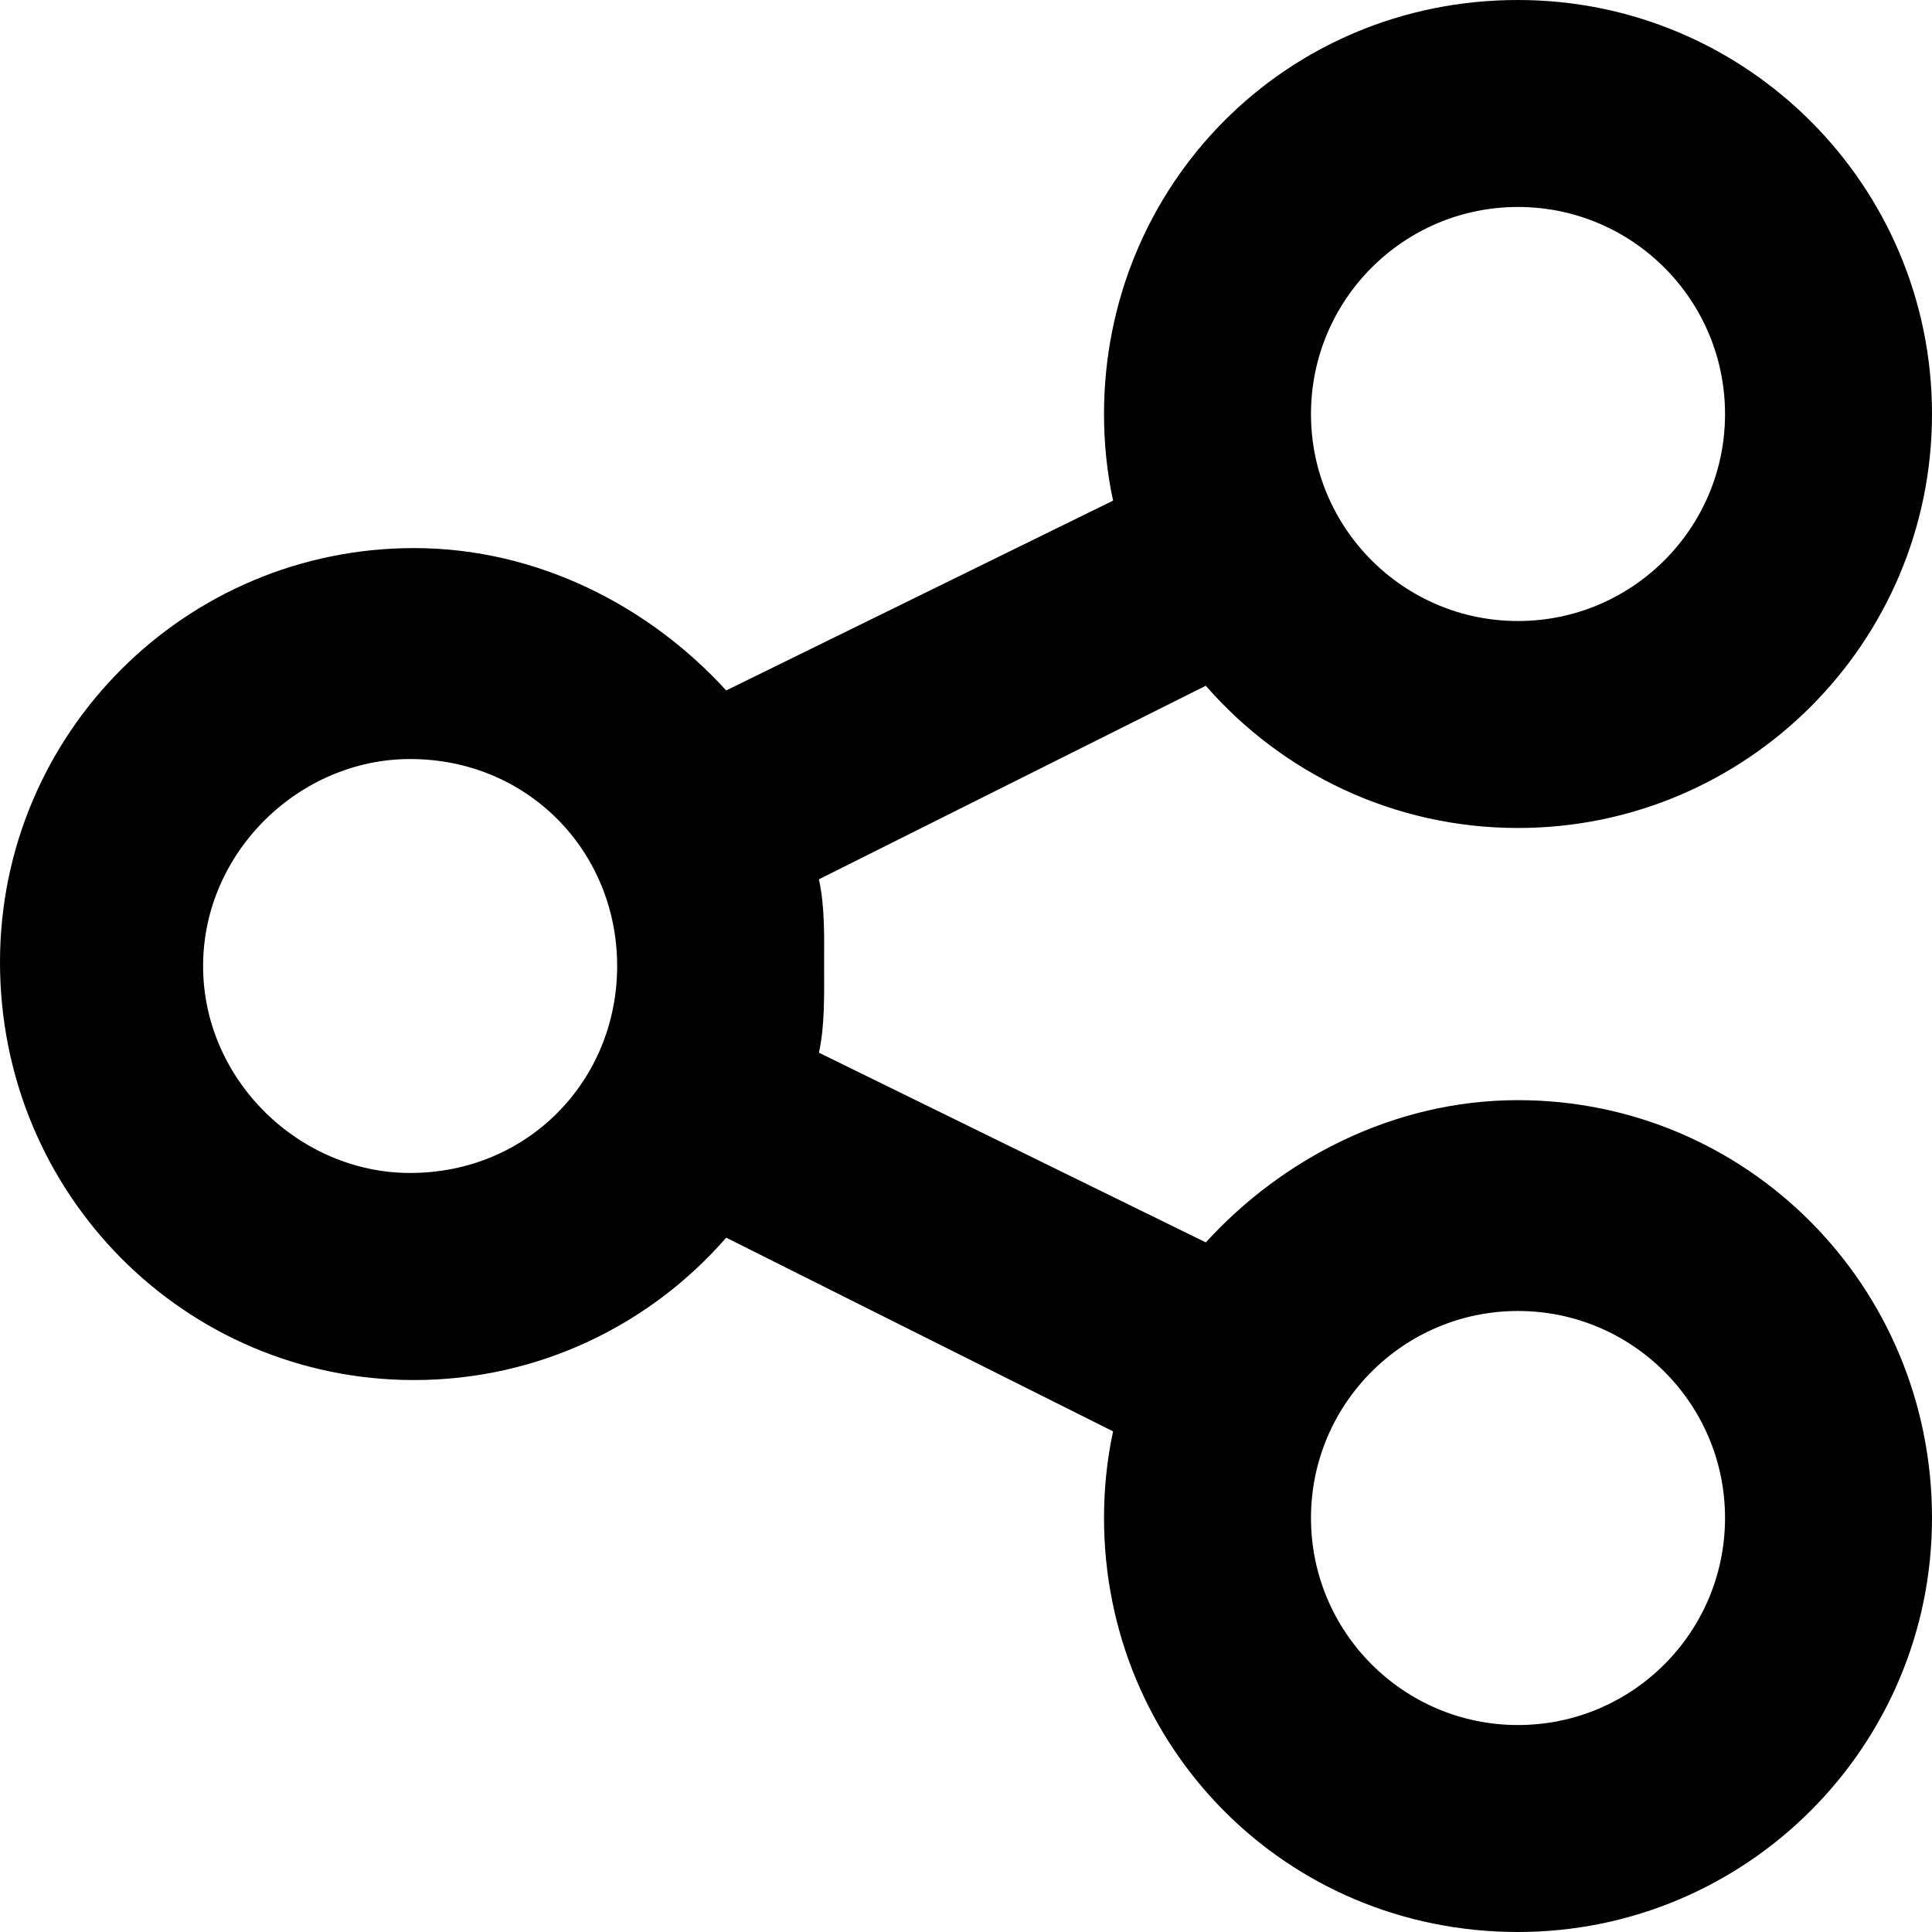
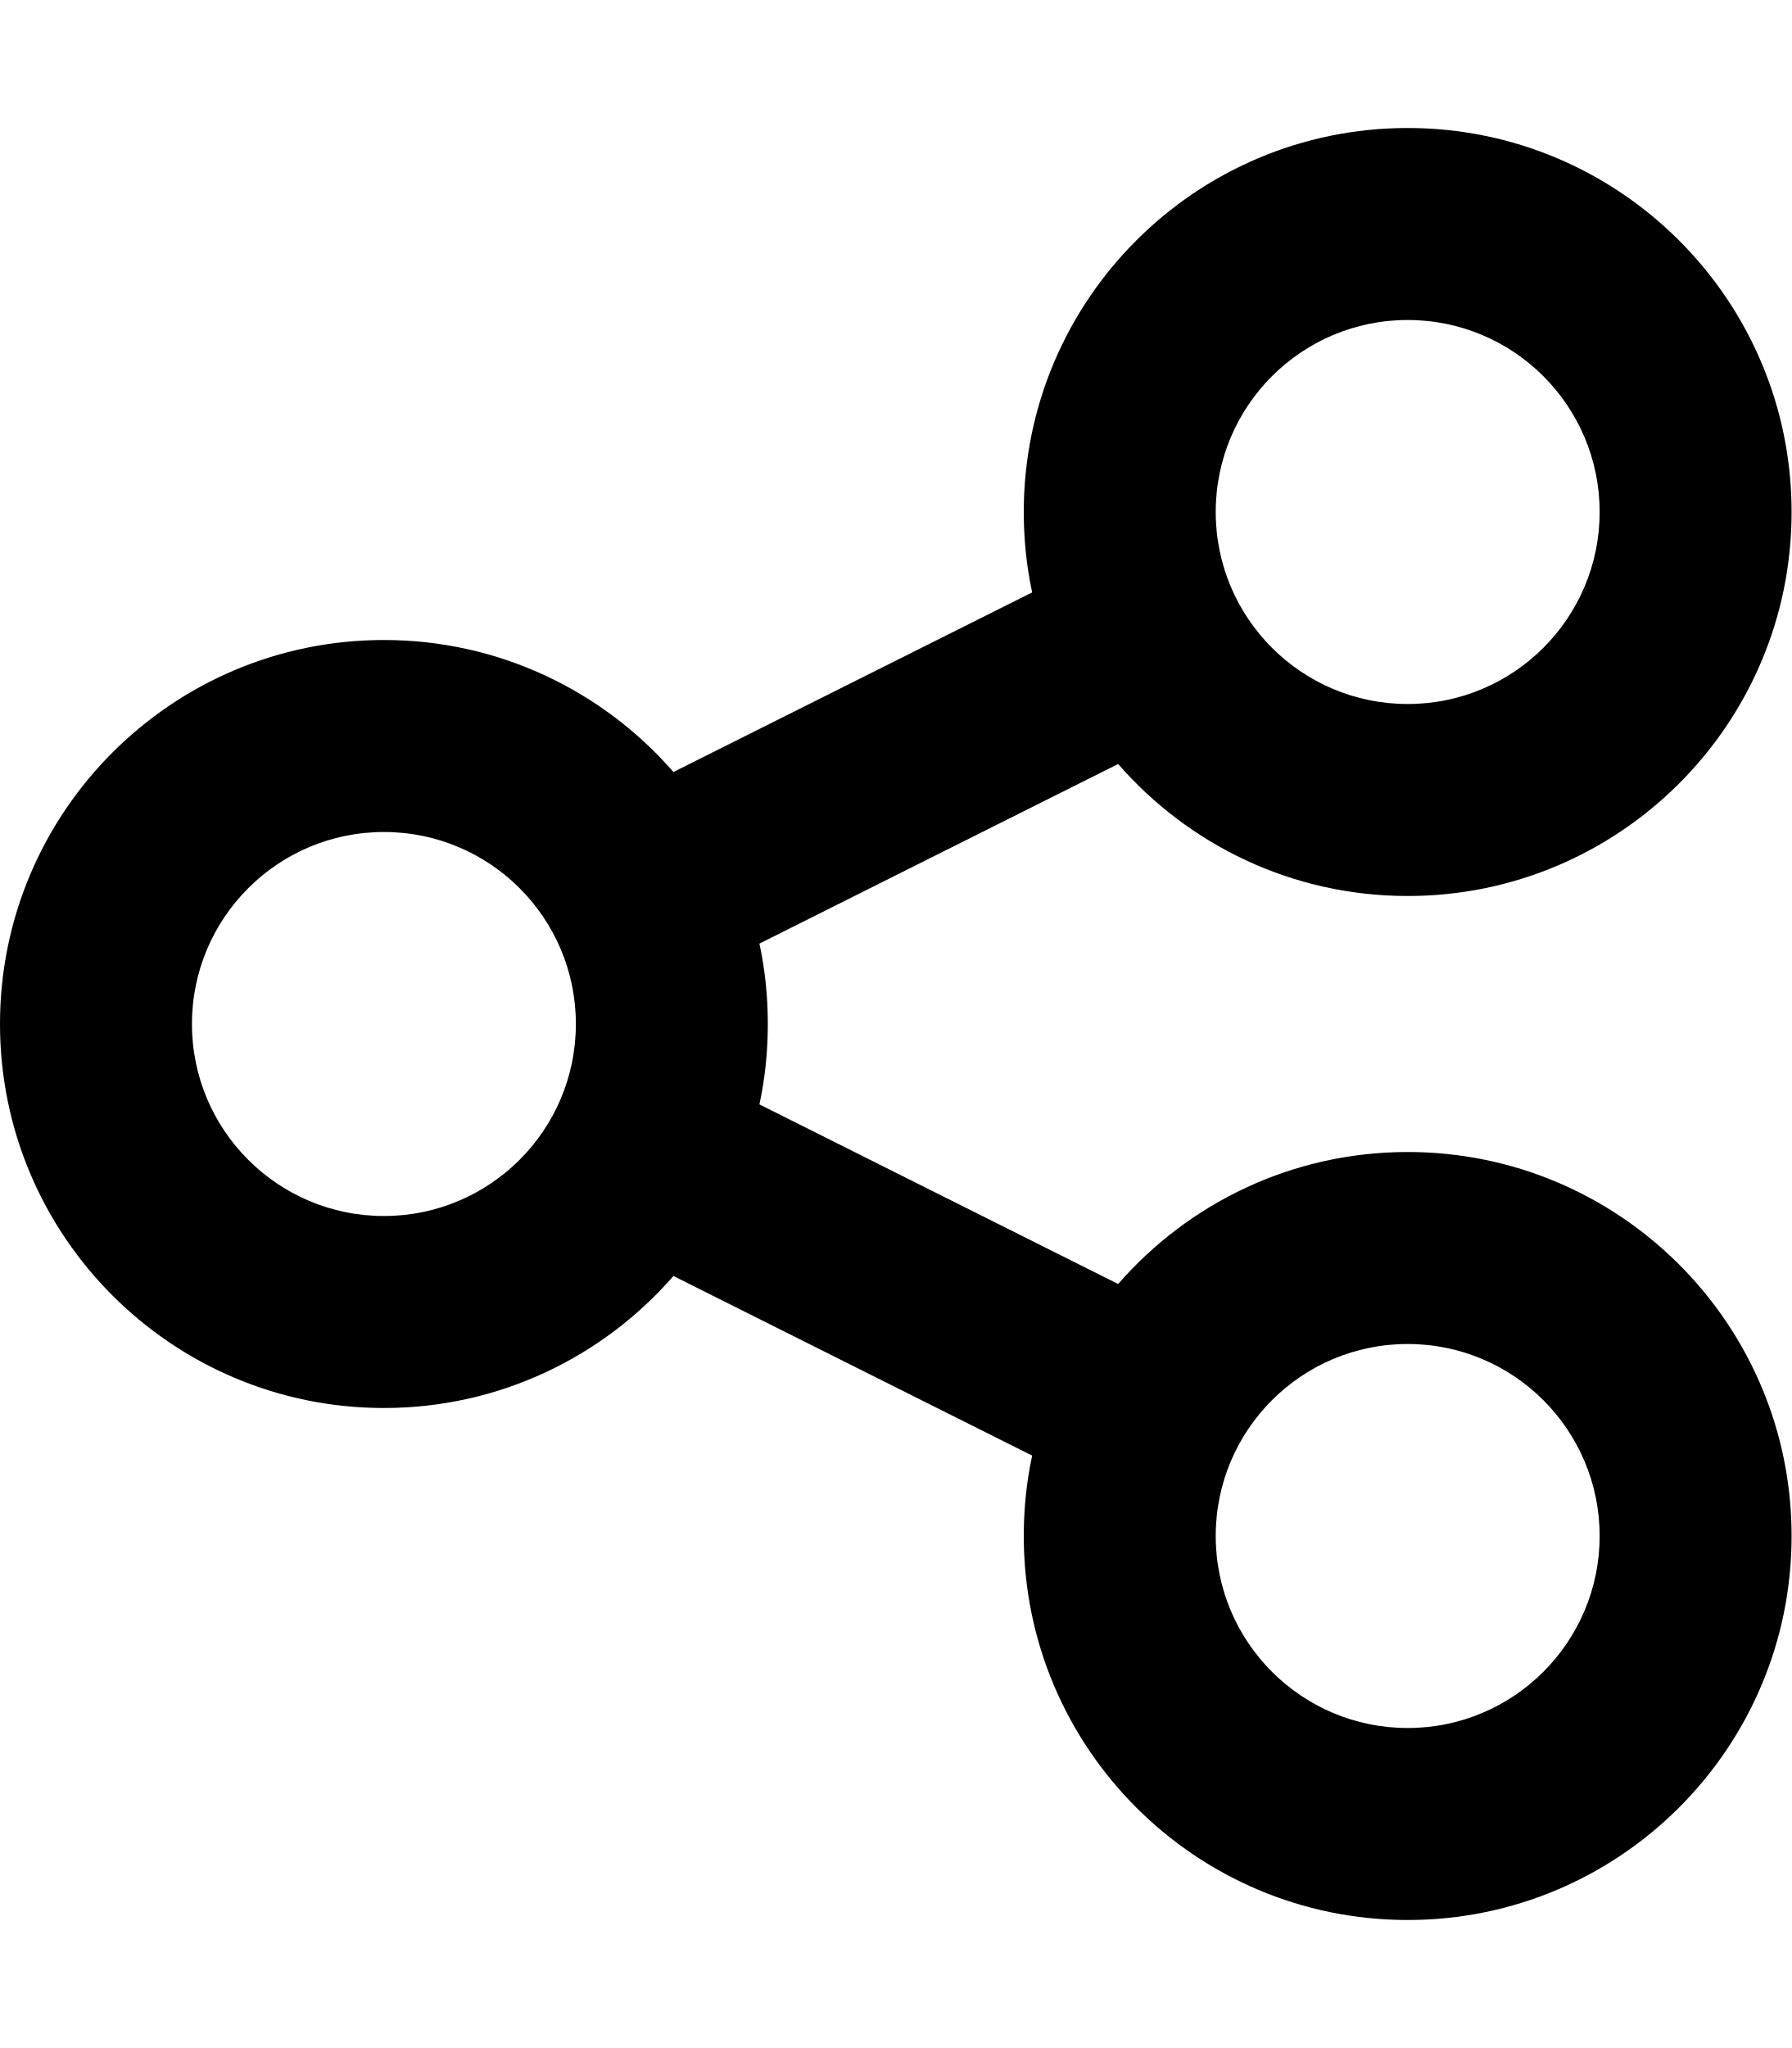
- <svg xmlns="http://www.w3.org/2000/svg" viewBox="0 0 16 16">
-   <path d="M16 3.429C16 5.321 14.464 6.857 12.571 6.857C11.539 6.857 10.614 6.4 9.986 5.679L6.782 7.282C6.832 7.514 6.825 7.754 6.825 7.968C6.825 8.246 6.832 8.486 6.782 8.718L9.986 10.289C10.614 9.6 11.539 9.111 12.571 9.111C14.464 9.111 16 10.646 16 12.571C16 14.464 14.464 16 12.571 16C10.646 16 9.143 14.464 9.143 12.571C9.143 12.325 9.168 12.086 9.218 11.854L6.014 10.25C5.386 10.971 4.461 11.429 3.429 11.429C1.535 11.429 0 9.893 0 7.968C0 6.075 1.535 4.539 3.429 4.539C4.461 4.539 5.386 5.029 6.014 5.718L9.218 4.146C9.168 3.914 9.143 3.675 9.143 3.429C9.143 1.535 10.646 0 12.571 0C14.464 0 16 1.535 16 3.429ZM3.396 9.714C4.375 9.714 5.111 8.946 5.111 8C5.111 7.054 4.375 6.286 3.396 6.286C2.482 6.286 1.682 7.054 1.682 8C1.682 8.946 2.482 9.714 3.396 9.714ZM12.571 1.714C11.625 1.714 10.857 2.482 10.857 3.429C10.857 4.375 11.625 5.143 12.571 5.143C13.518 5.143 14.286 4.375 14.286 3.429C14.286 2.482 13.518 1.714 12.571 1.714ZM12.571 14.286C13.518 14.286 14.286 13.518 14.286 12.571C14.286 11.625 13.518 10.857 12.571 10.857C11.625 10.857 10.857 11.625 10.857 12.571C10.857 13.518 11.625 14.286 12.571 14.286Z" />
+ <svg xmlns="http://www.w3.org/2000/svg" viewBox="0 0 448 512">
+   <path d="M448 128c0 53-43 96-96 96c-28.9 0-54.8-12.8-72.4-33l-89.7 44.9c1.4 6.5 2.1 13.2 2.1 20.1s-.7 13.6-2.1 20.1L279.6 321c17.6-20.2 43.5-33 72.4-33c53 0 96 43 96 96s-43 96-96 96s-96-43-96-96c0-6.9 .7-13.6 2.1-20.1L168.4 319c-17.6 20.2-43.5 33-72.4 33c-53 0-96-43-96-96s43-96 96-96c28.9 0 54.8 12.8 72.4 33l89.7-44.9c-1.4-6.5-2.1-13.2-2.1-20.1c0-53 43-96 96-96s96 43 96 96zM96 304a48 48 0 1 0 0-96 48 48 0 1 0 0 96zM400 128a48 48 0 1 0 -96 0 48 48 0 1 0 96 0zM352 432a48 48 0 1 0 0-96 48 48 0 1 0 0 96z" />
</svg>
